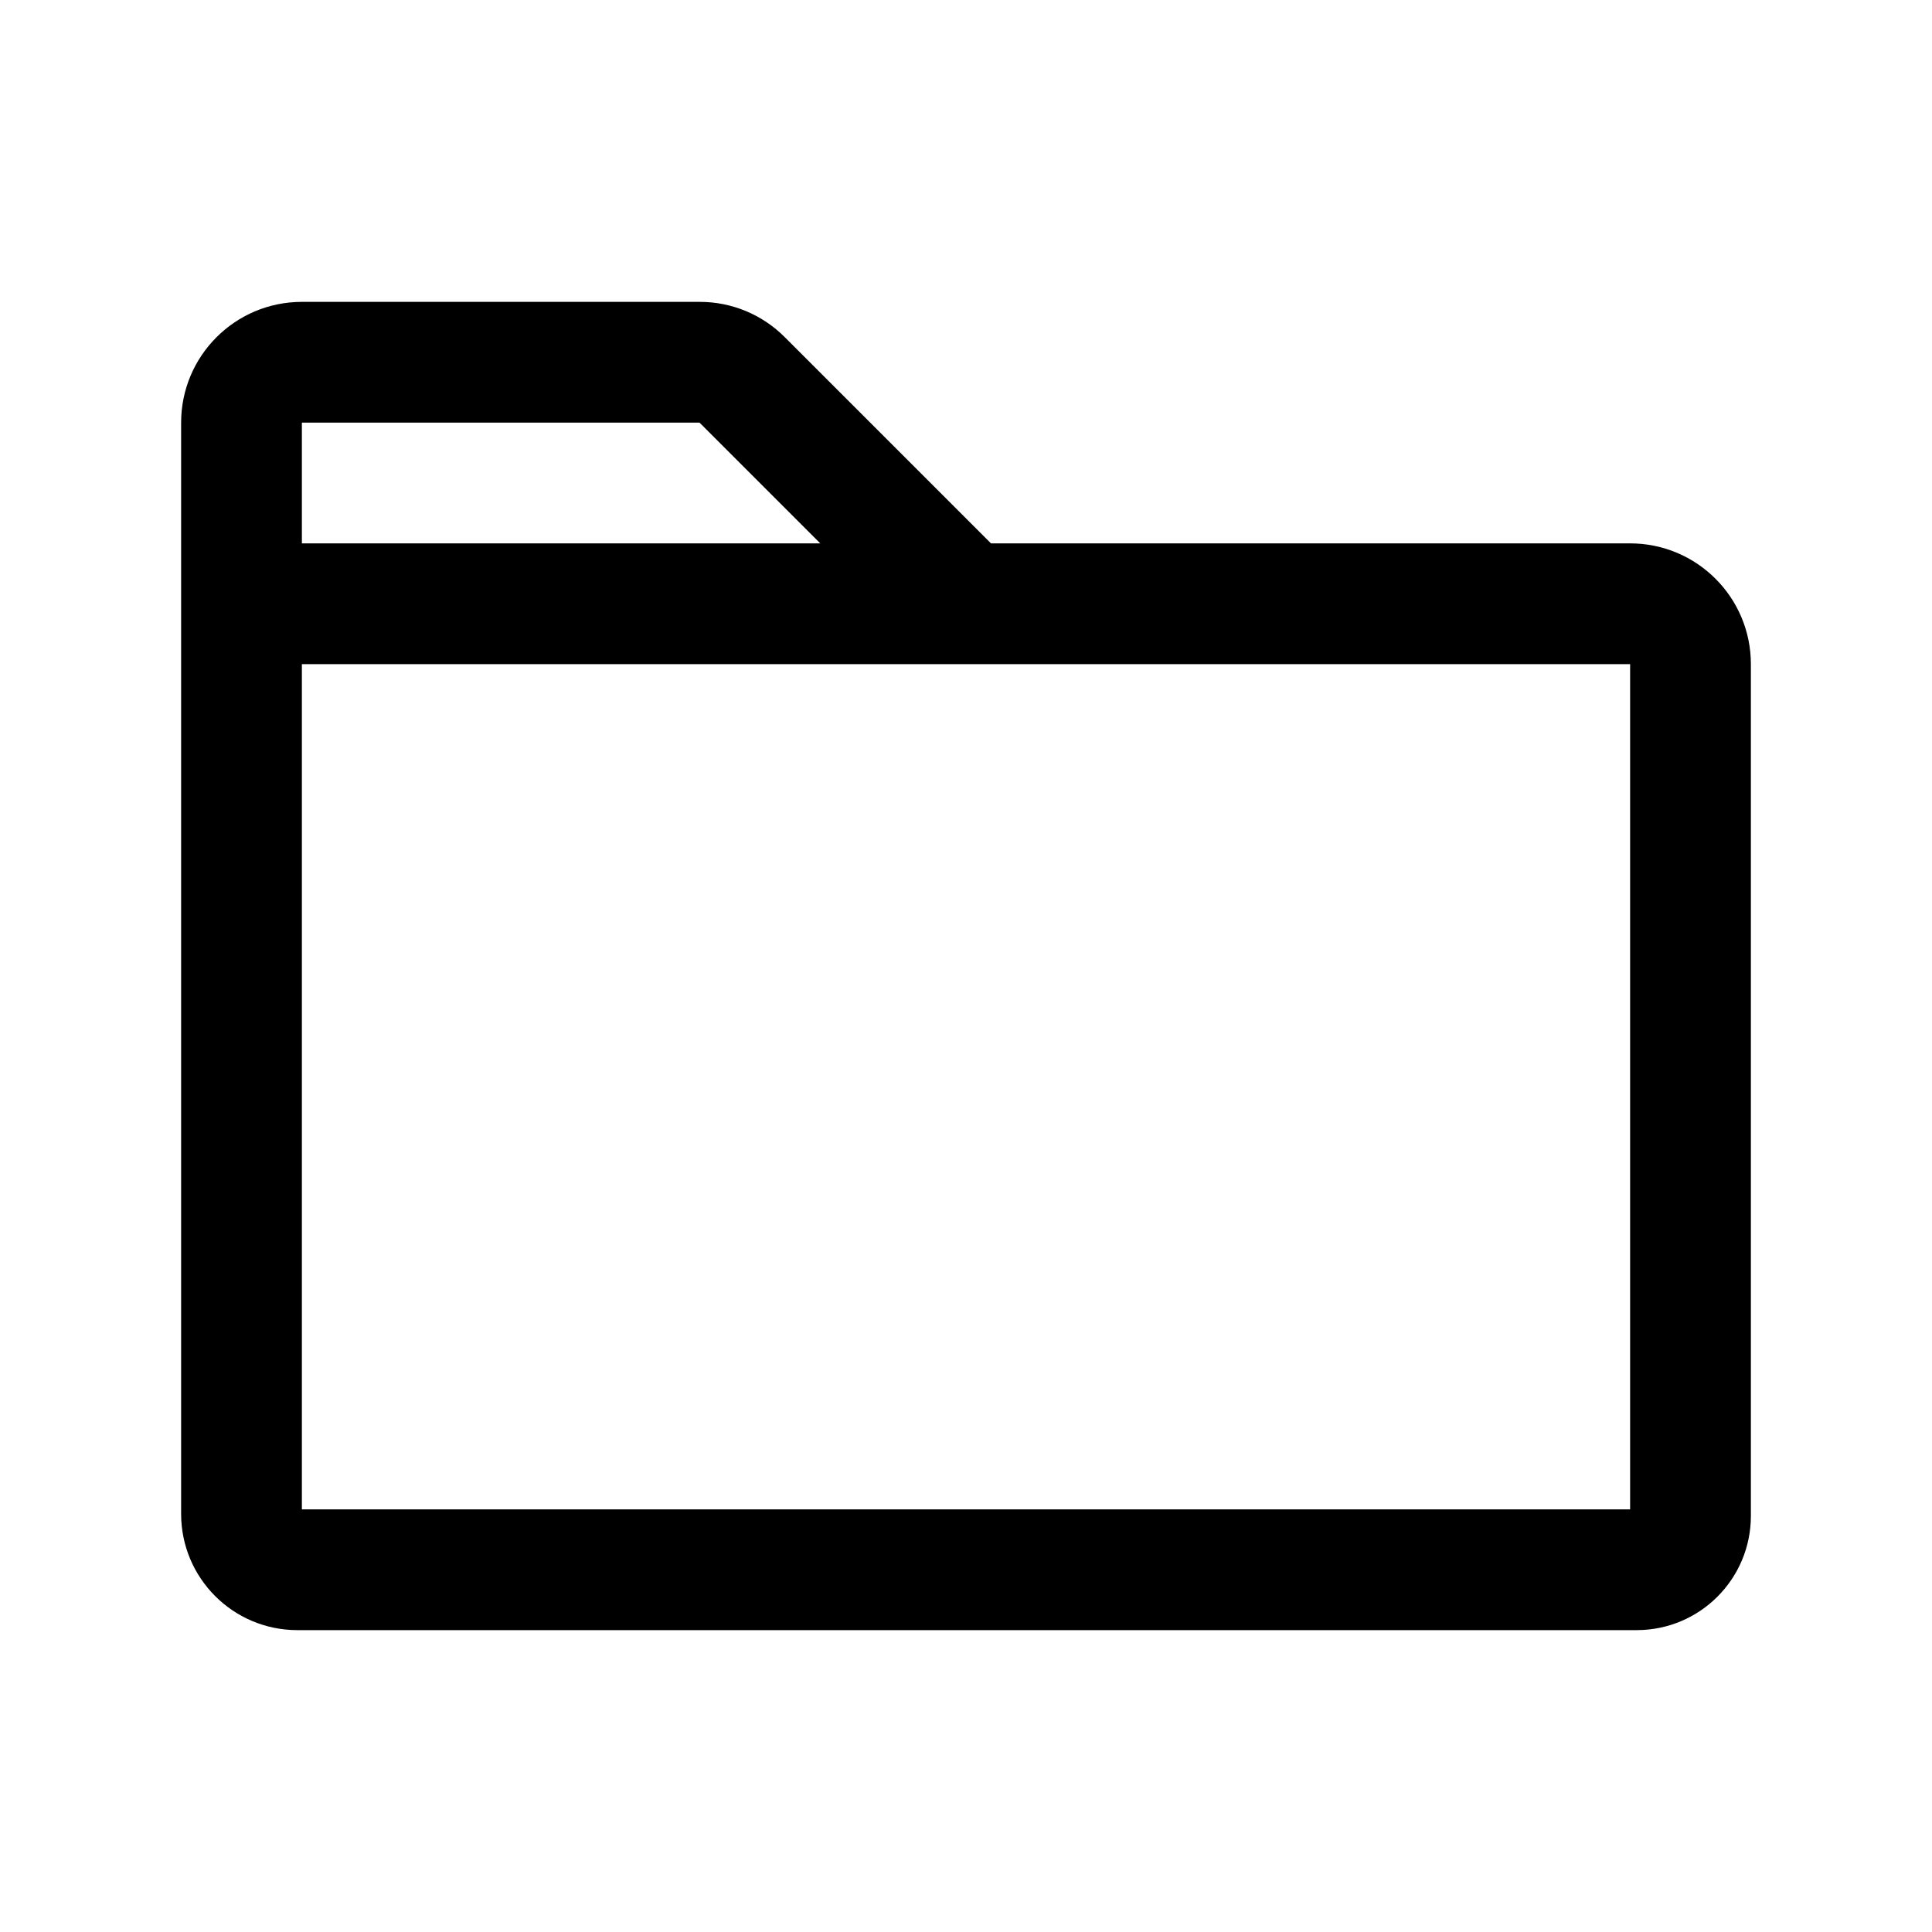
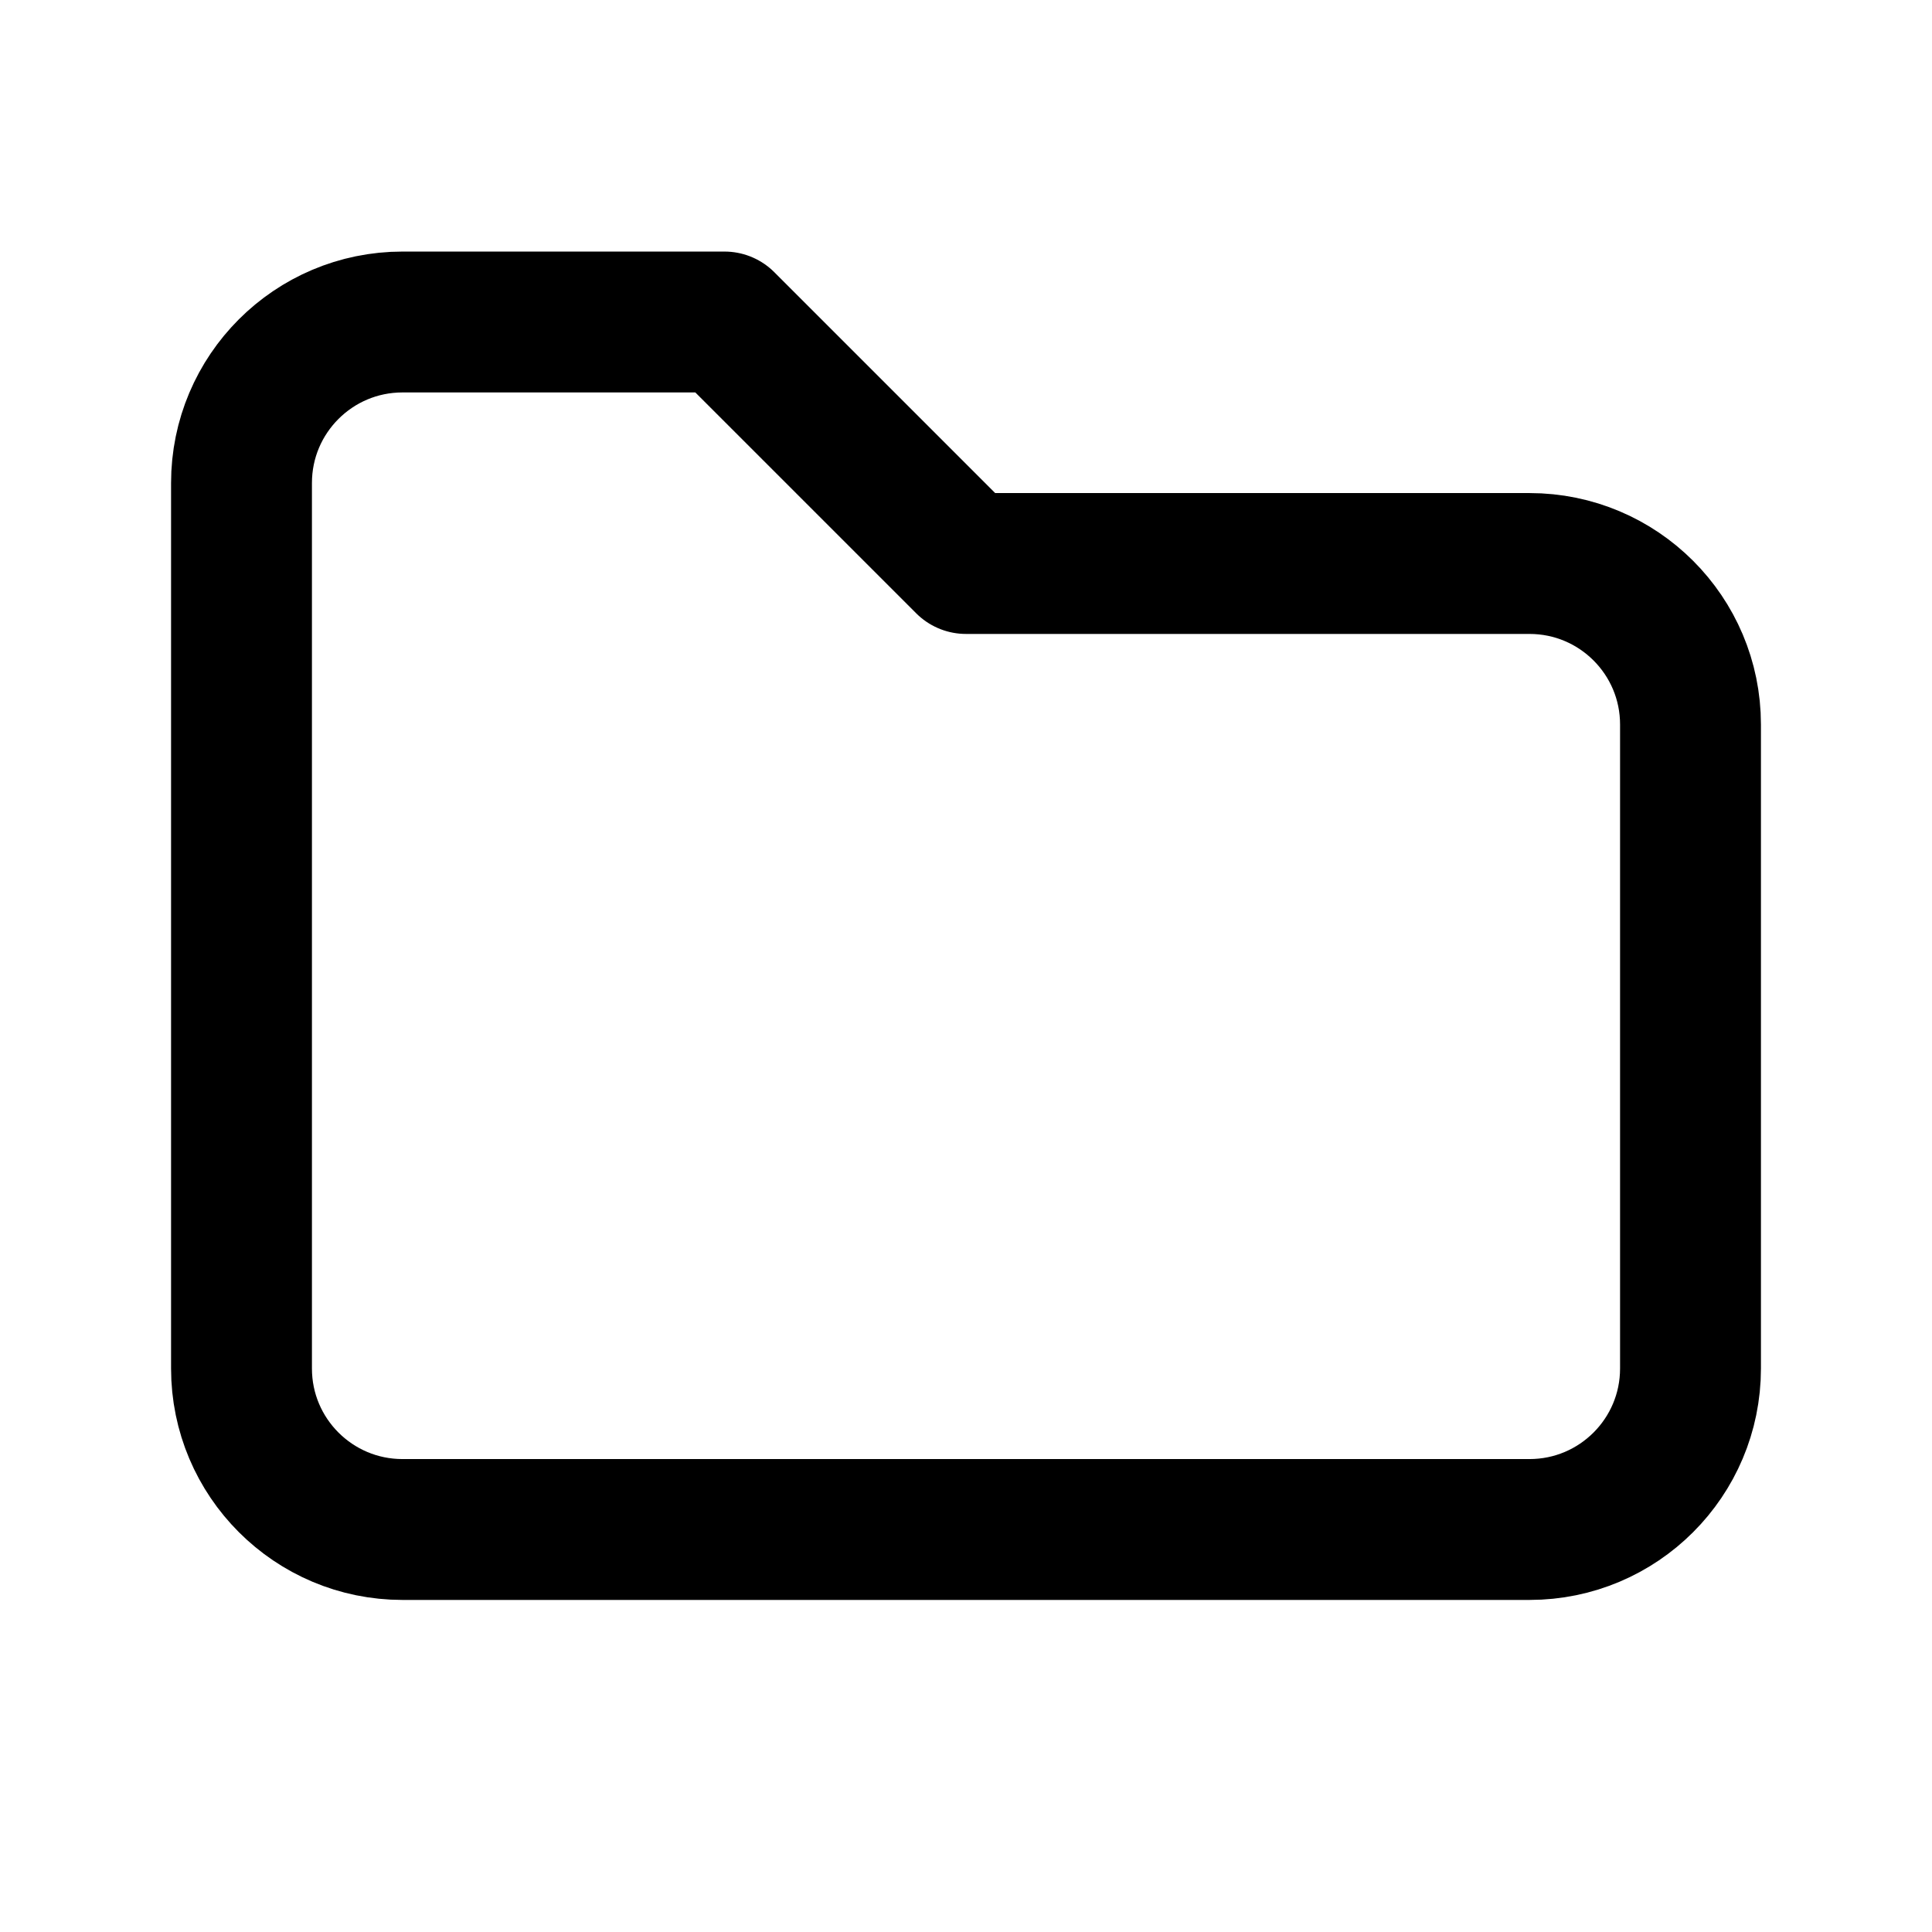
- <svg xmlns="http://www.w3.org/2000/svg" viewBox="0 0 256 256" fill="currentColor">
-   <path d="M216,72H131.31L104,44.69A15.86,15.86,0,0,0,92.69,40H40A16,16,0,0,0,24,56V200.62A15.4,15.4,0,0,0,39.38,216H216.89A15.13,15.13,0,0,0,232,200.89V88A16,16,0,0,0,216,72ZM40,56H92.69l16,16H40ZM216,200H40V88H216Z" />
+ <svg xmlns="http://www.w3.org/2000/svg" width="24" height="24" viewBox="0 0 24 24" fill="none" stroke="currentColor" stroke-width="1.75" stroke-linecap="round" stroke-linejoin="round">
+   <path d="M5 4h4l3 3h7a2 2 0 0 1 2 2v8a2 2 0 0 1 -2 2h-14a2 2 0 0 1 -2 -2v-11a2 2 0 0 1 2 -2" />
</svg>
